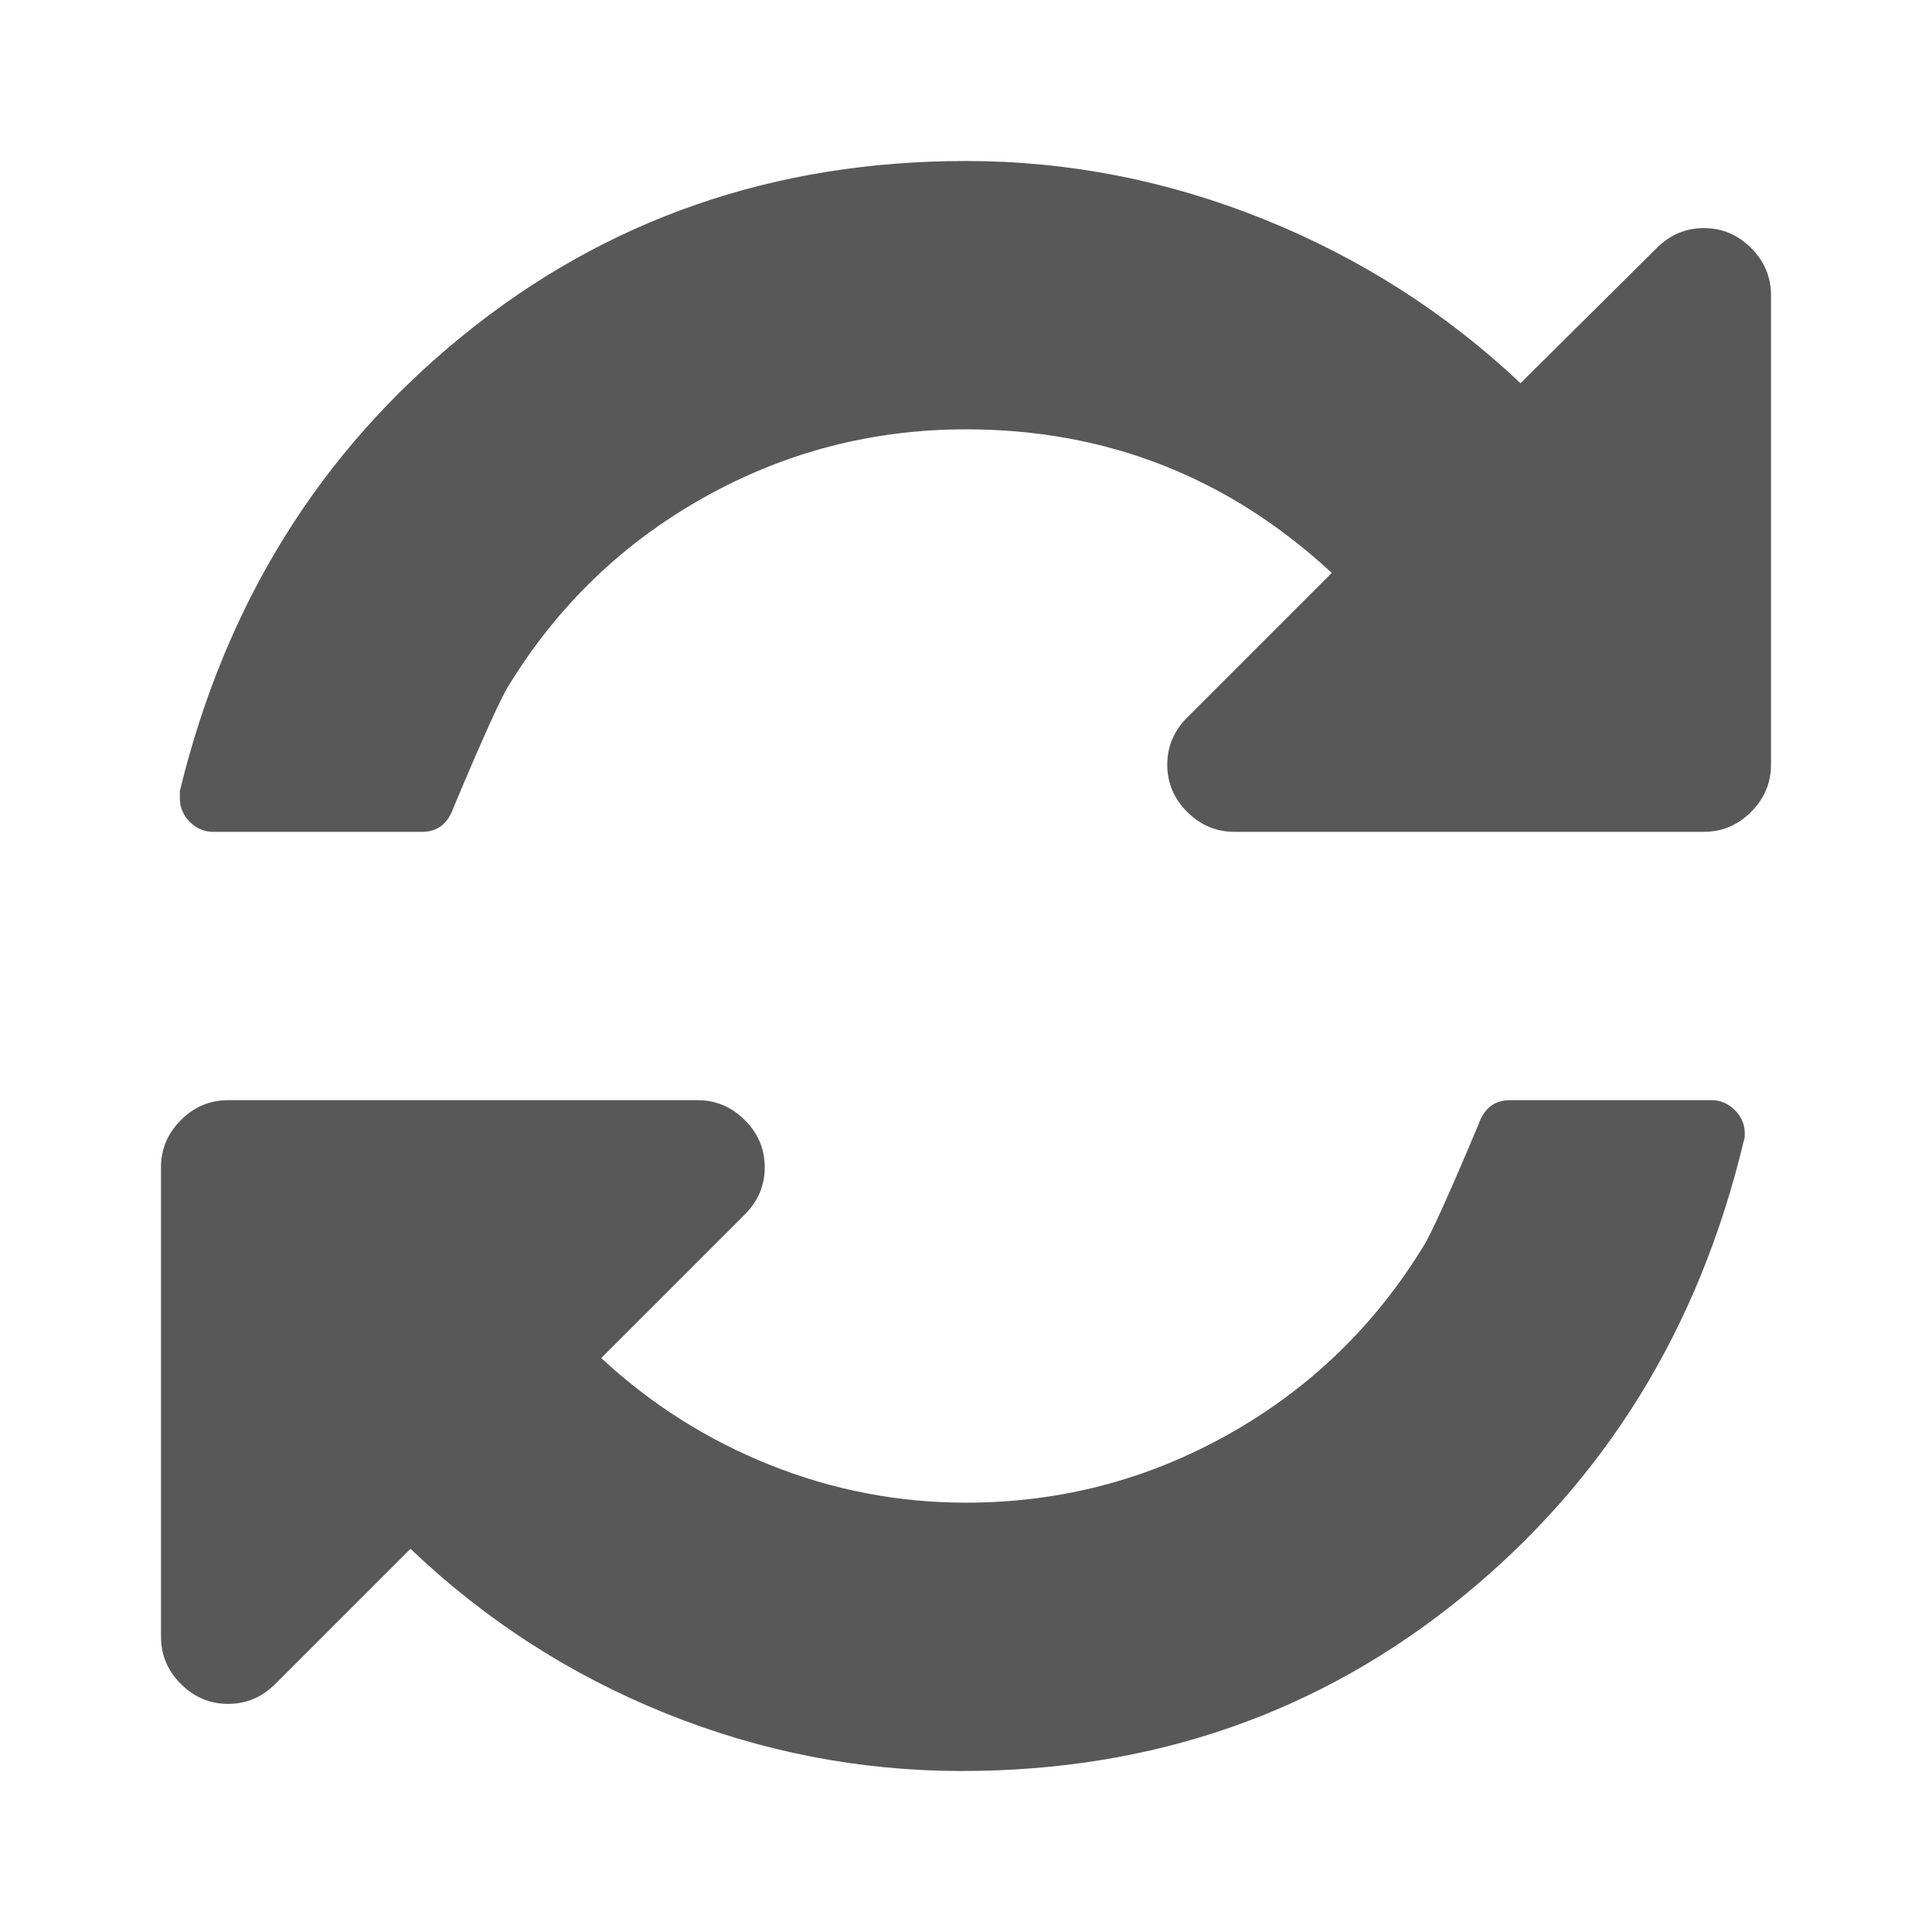
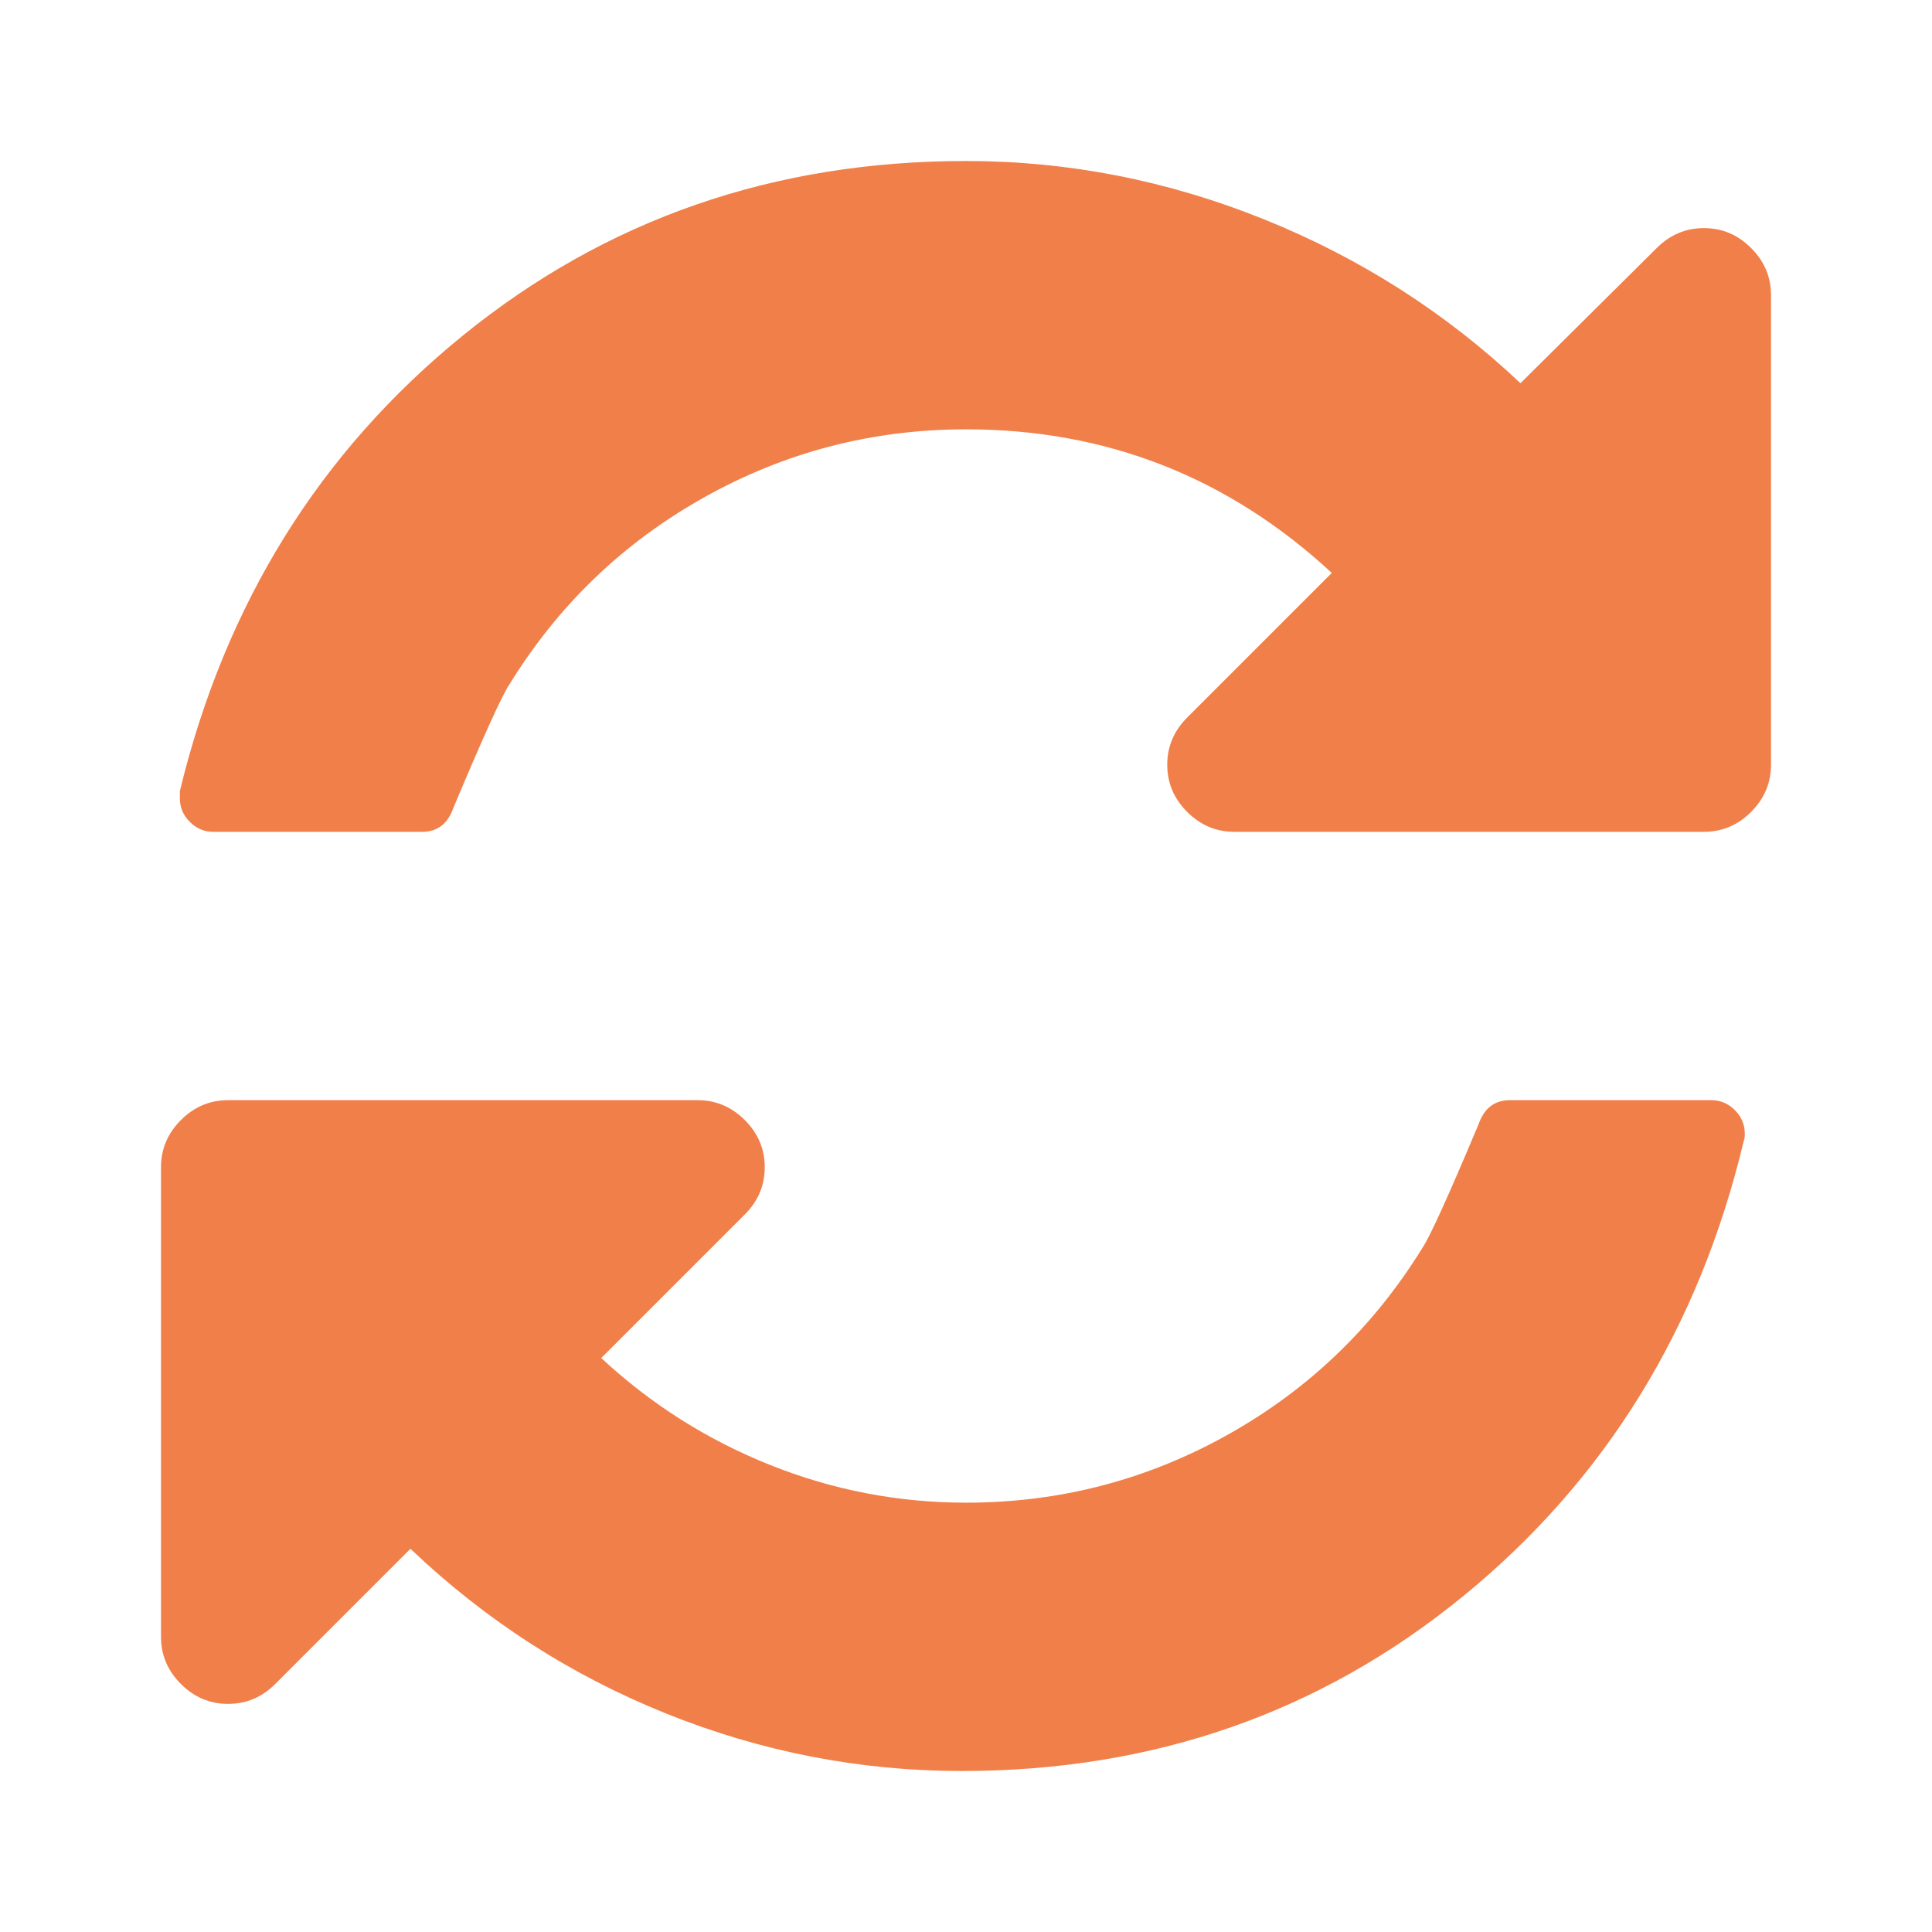
<svg xmlns="http://www.w3.org/2000/svg" width="60" height="60" viewBox="0 0 60 60" id="svg6957" version="1.1" style="fill:#000000">
  <defs id="defs6963" />
-   <path d="m 54.186,35.208 q 0,0.163 -0.033,0.228 -2.083,8.724 -8.724,14.144 Q 38.789,55 29.87,55 25.117,55 20.674,53.21 16.23,51.419 12.747,48.099 l -4.199,4.199 q -0.618,0.618 -1.465,0.618 -0.846,0 -1.465,-0.618 Q 5,51.68 5,50.833 L 5,36.25 q 0,-0.846 0.618,-1.465 0.618,-0.618 1.465,-0.618 l 14.583,0 q 0.846,0 1.465,0.618 Q 23.75,35.404 23.75,36.25 q 0,0.846 -0.618,1.465 l -4.46,4.46 q 2.311,2.148 5.241,3.32 2.93,1.172 6.087,1.172 4.362,0 8.138,-2.116 3.776,-2.116 6.055,-5.827 0.358,-0.553 1.725,-3.809 0.26,-0.749 0.977,-0.749 l 6.25,0 q 0.423,0 0.732,0.309 0.309,0.309 0.309,0.732 z M 55,9.167 55,23.75 q 0,0.846 -0.618,1.465 -0.618,0.618 -1.465,0.618 l -14.583,0 q -0.846,0 -1.465,-0.618 Q 36.25,24.596 36.25,23.75 q 0,-0.846 0.618,-1.465 l 4.492,-4.492 Q 36.543,13.333 30,13.333 q -4.362,0 -8.138,2.116 -3.776,2.116 -6.055,5.827 -0.358,0.553 -1.725,3.809 -0.26,0.749 -0.977,0.749 l -6.478,0 q -0.423,0 -0.732,-0.309 -0.309,-0.309 -0.309,-0.732 l 0,-0.228 Q 7.702,15.84 14.375,10.42 21.048,5 30,5 q 4.753,0 9.245,1.807 4.492,1.807 7.975,5.094 l 4.232,-4.199 q 0.618,-0.618 1.465,-0.618 0.846,0 1.465,0.618 Q 55,8.32 55,9.167 z" id="path6959" style="fill:#585859;fill-opacity:1" />
+   <path d="m 54.186,35.208 q 0,0.163 -0.033,0.228 -2.083,8.724 -8.724,14.144 Q 38.789,55 29.87,55 25.117,55 20.674,53.21 16.23,51.419 12.747,48.099 l -4.199,4.199 q -0.618,0.618 -1.465,0.618 -0.846,0 -1.465,-0.618 Q 5,51.68 5,50.833 L 5,36.25 q 0,-0.846 0.618,-1.465 0.618,-0.618 1.465,-0.618 l 14.583,0 q 0.846,0 1.465,0.618 Q 23.75,35.404 23.75,36.25 q 0,0.846 -0.618,1.465 l -4.46,4.46 q 2.311,2.148 5.241,3.32 2.93,1.172 6.087,1.172 4.362,0 8.138,-2.116 3.776,-2.116 6.055,-5.827 0.358,-0.553 1.725,-3.809 0.26,-0.749 0.977,-0.749 l 6.25,0 q 0.423,0 0.732,0.309 0.309,0.309 0.309,0.732 z M 55,9.167 55,23.75 q 0,0.846 -0.618,1.465 -0.618,0.618 -1.465,0.618 l -14.583,0 q -0.846,0 -1.465,-0.618 Q 36.25,24.596 36.25,23.75 q 0,-0.846 0.618,-1.465 l 4.492,-4.492 Q 36.543,13.333 30,13.333 q -4.362,0 -8.138,2.116 -3.776,2.116 -6.055,5.827 -0.358,0.553 -1.725,3.809 -0.26,0.749 -0.977,0.749 l -6.478,0 q -0.423,0 -0.732,-0.309 -0.309,-0.309 -0.309,-0.732 l 0,-0.228 Q 7.702,15.84 14.375,10.42 21.048,5 30,5 q 4.753,0 9.245,1.807 4.492,1.807 7.975,5.094 l 4.232,-4.199 q 0.618,-0.618 1.465,-0.618 0.846,0 1.465,0.618 Q 55,8.32 55,9.167 z" id="path6959" style="fill:#f17f49;fill-opacity:1" />
</svg>
